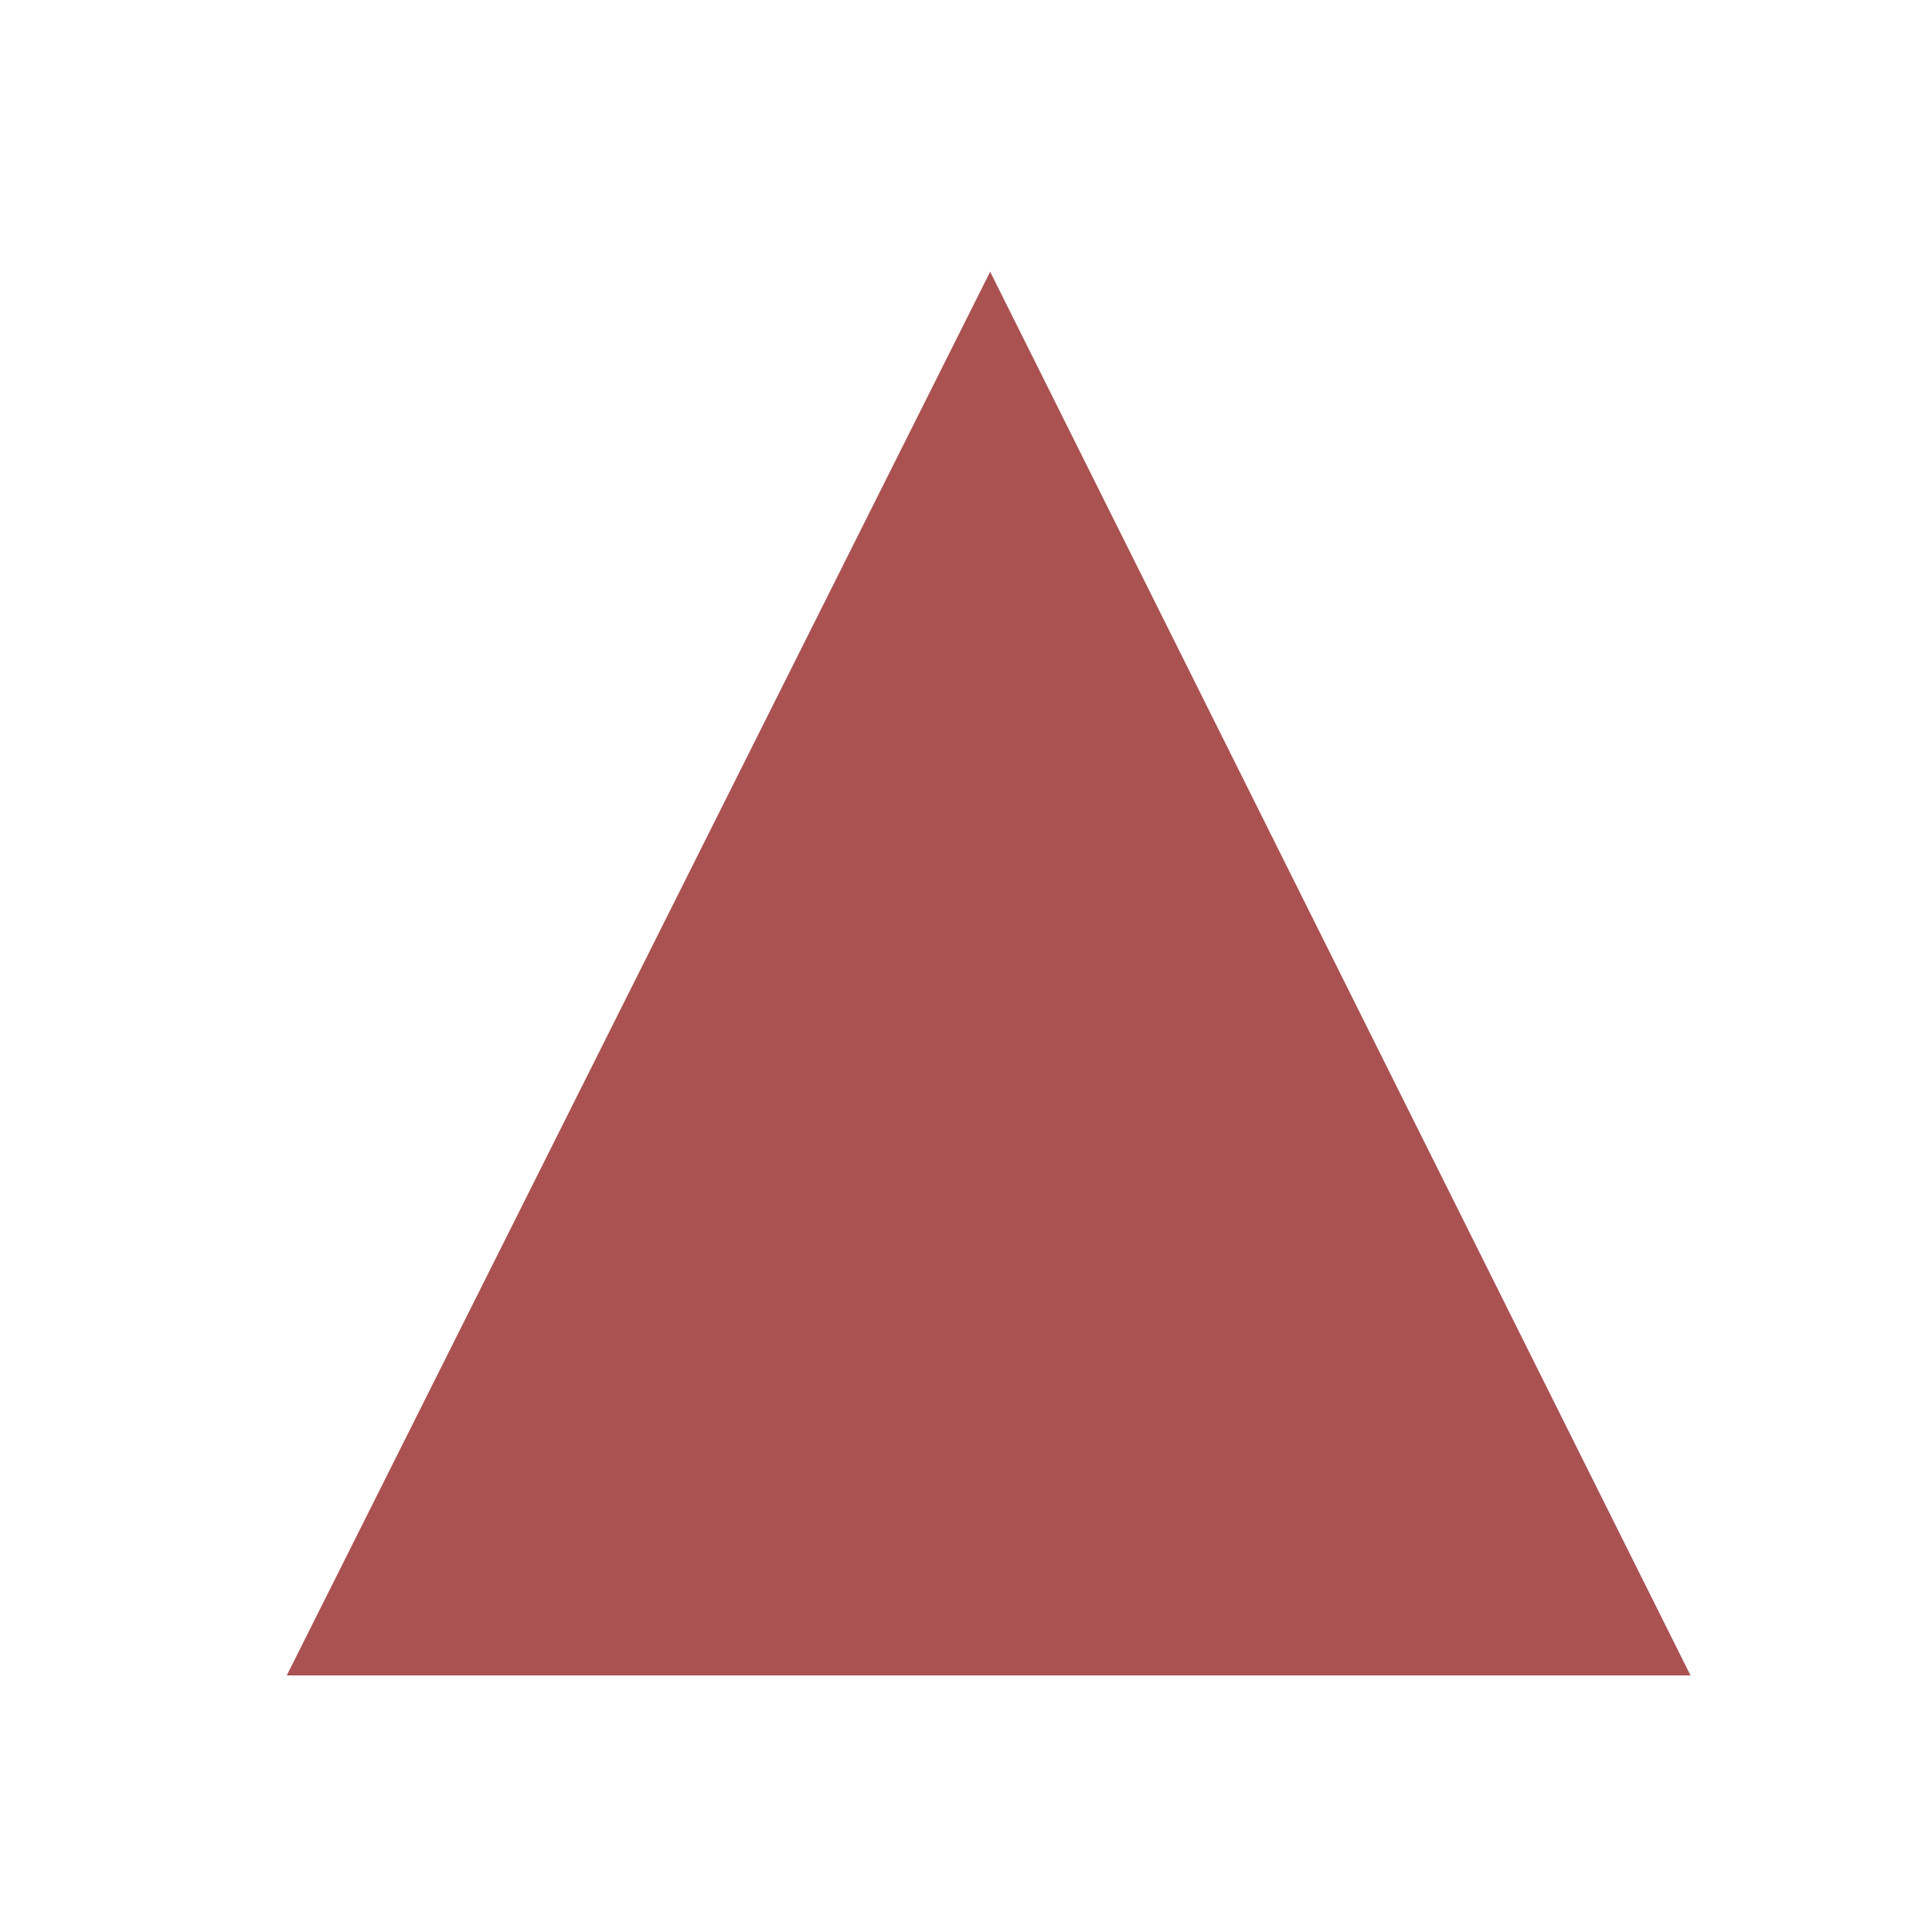
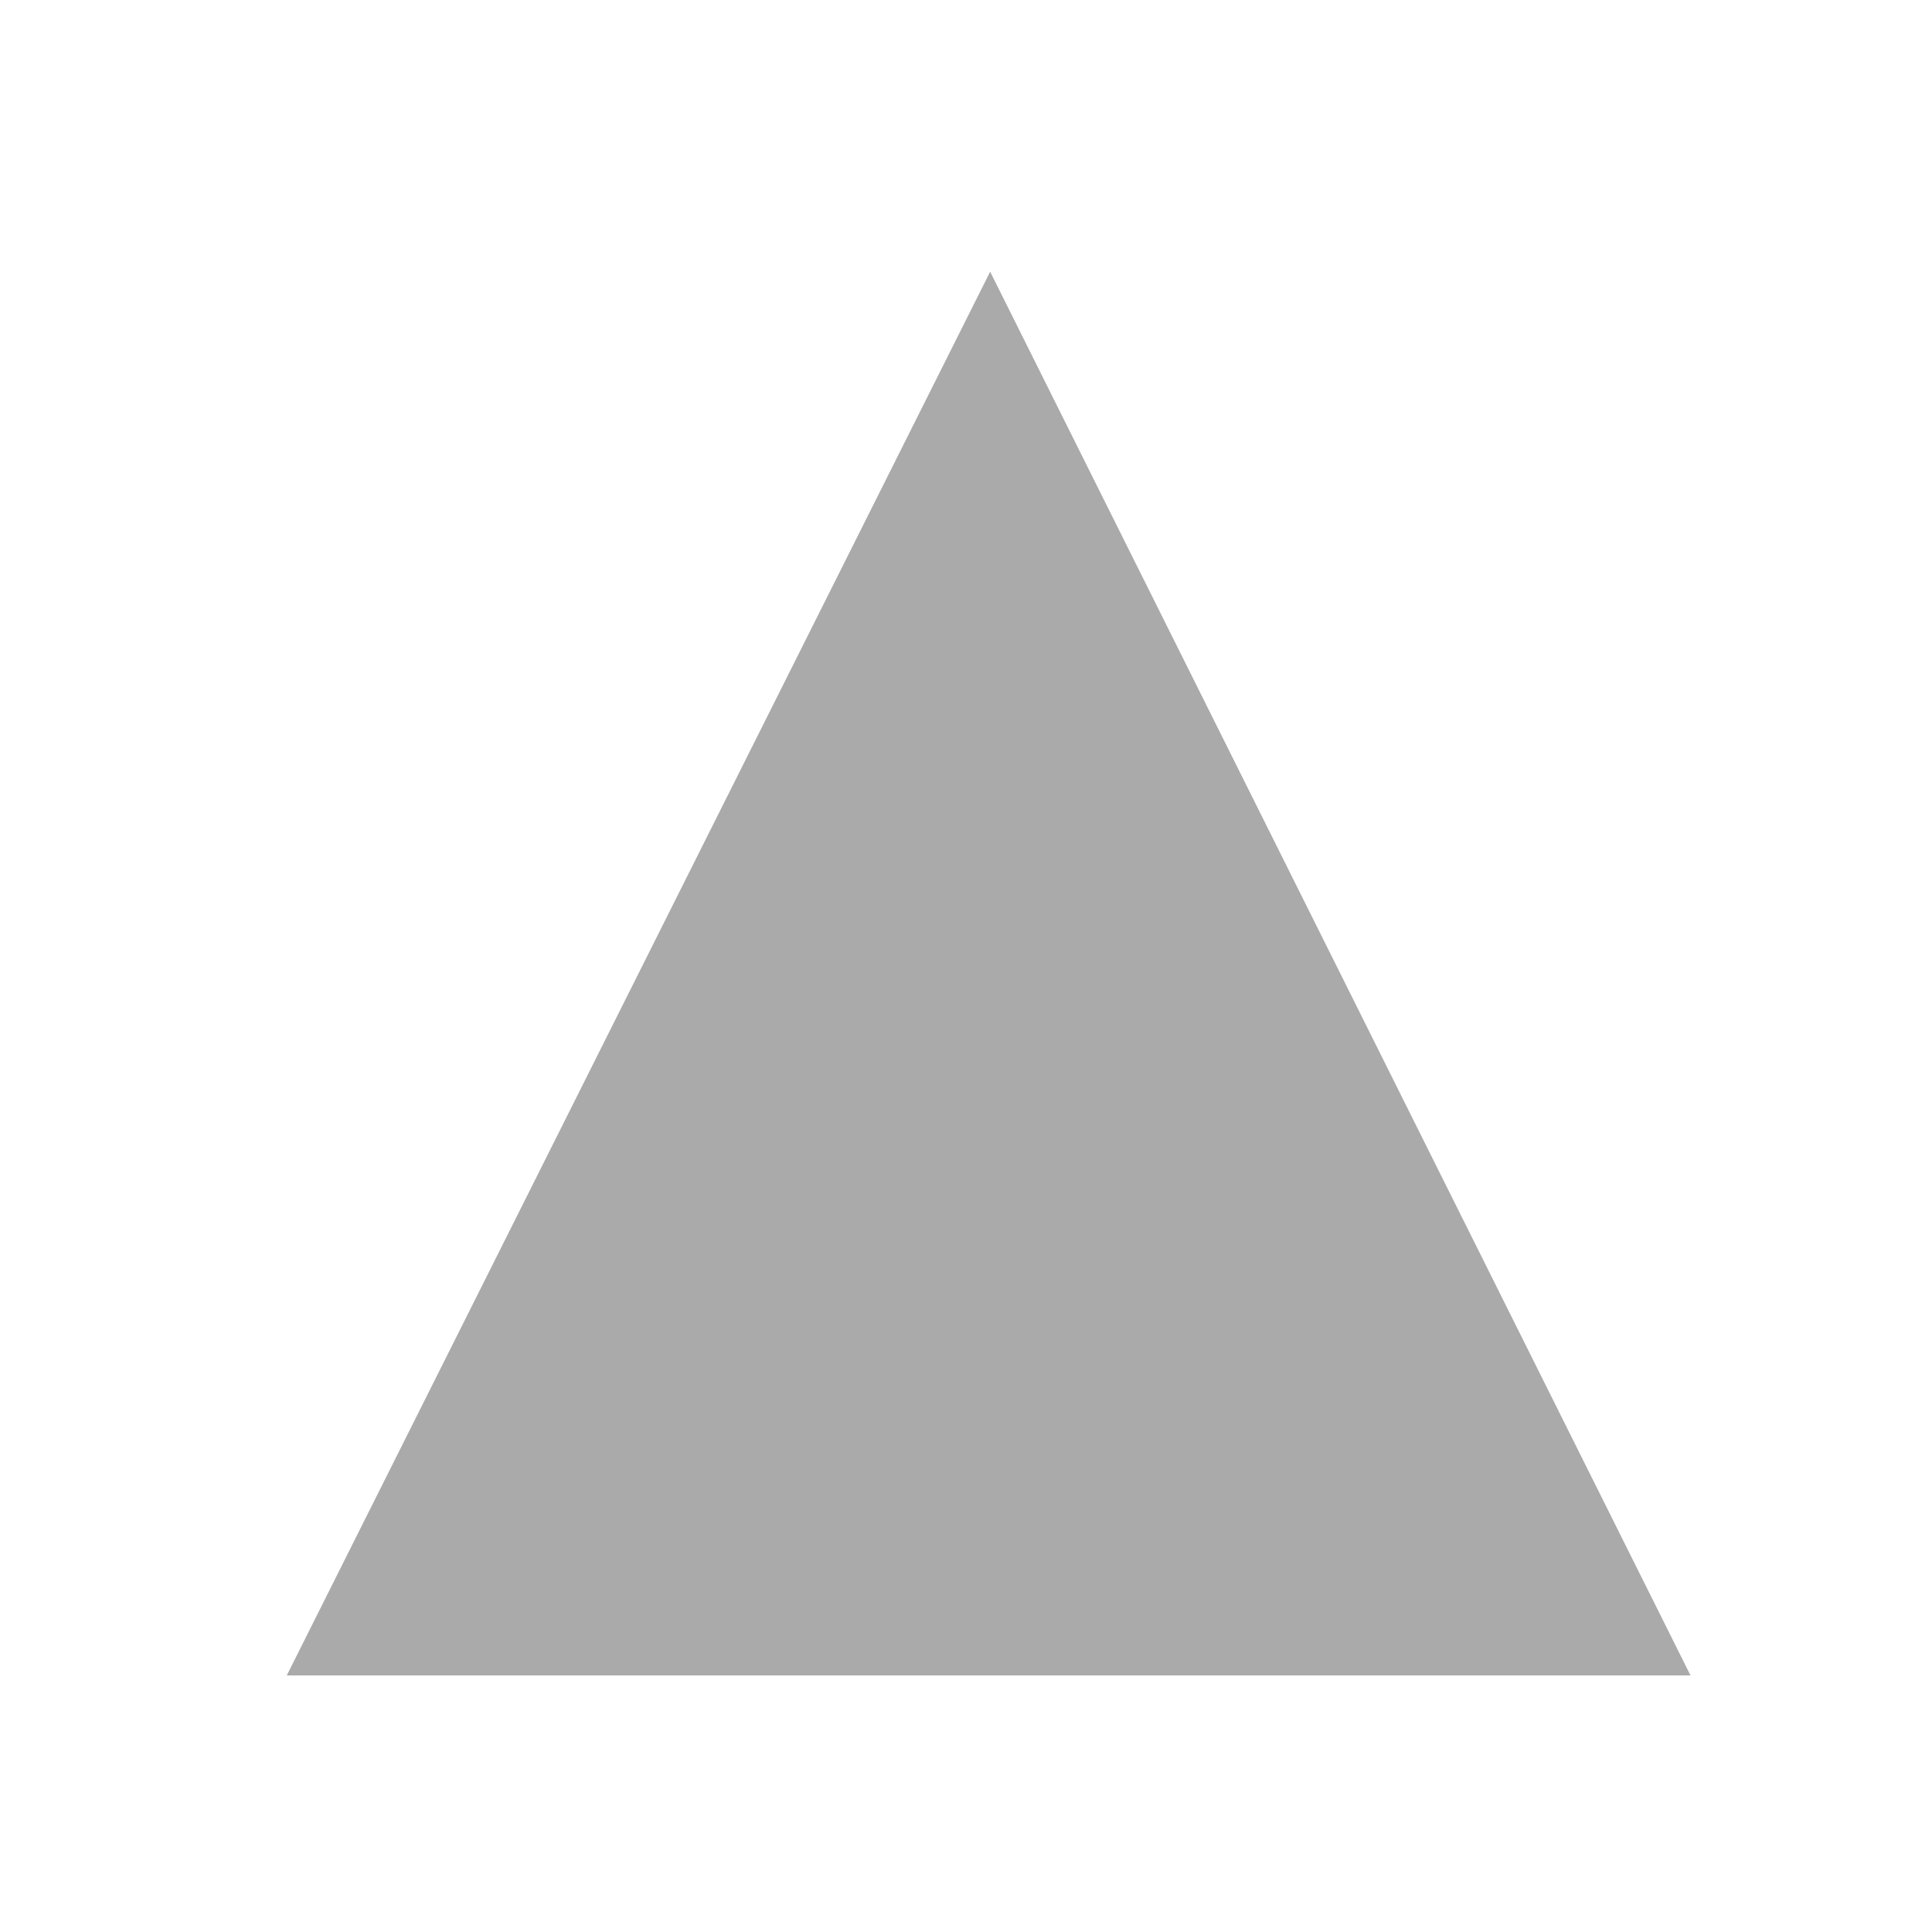
<svg xmlns="http://www.w3.org/2000/svg" version="1.1" id="Layer_1" x="0px" y="0px" viewBox="0 0 64 64" style="enable-background:new 0 0 64 64;" xml:space="preserve">
  <style type="text/css">
	.st0{fill-rule:evenodd;clip-rule:evenodd;}
- 	.st0{fill:#aa5252;}
+         .st0{fill:#aaa;}
</style>
  <path class="st0" d="M32.8,9L56,55.5H9.5L32.8,9z" />
</svg>
